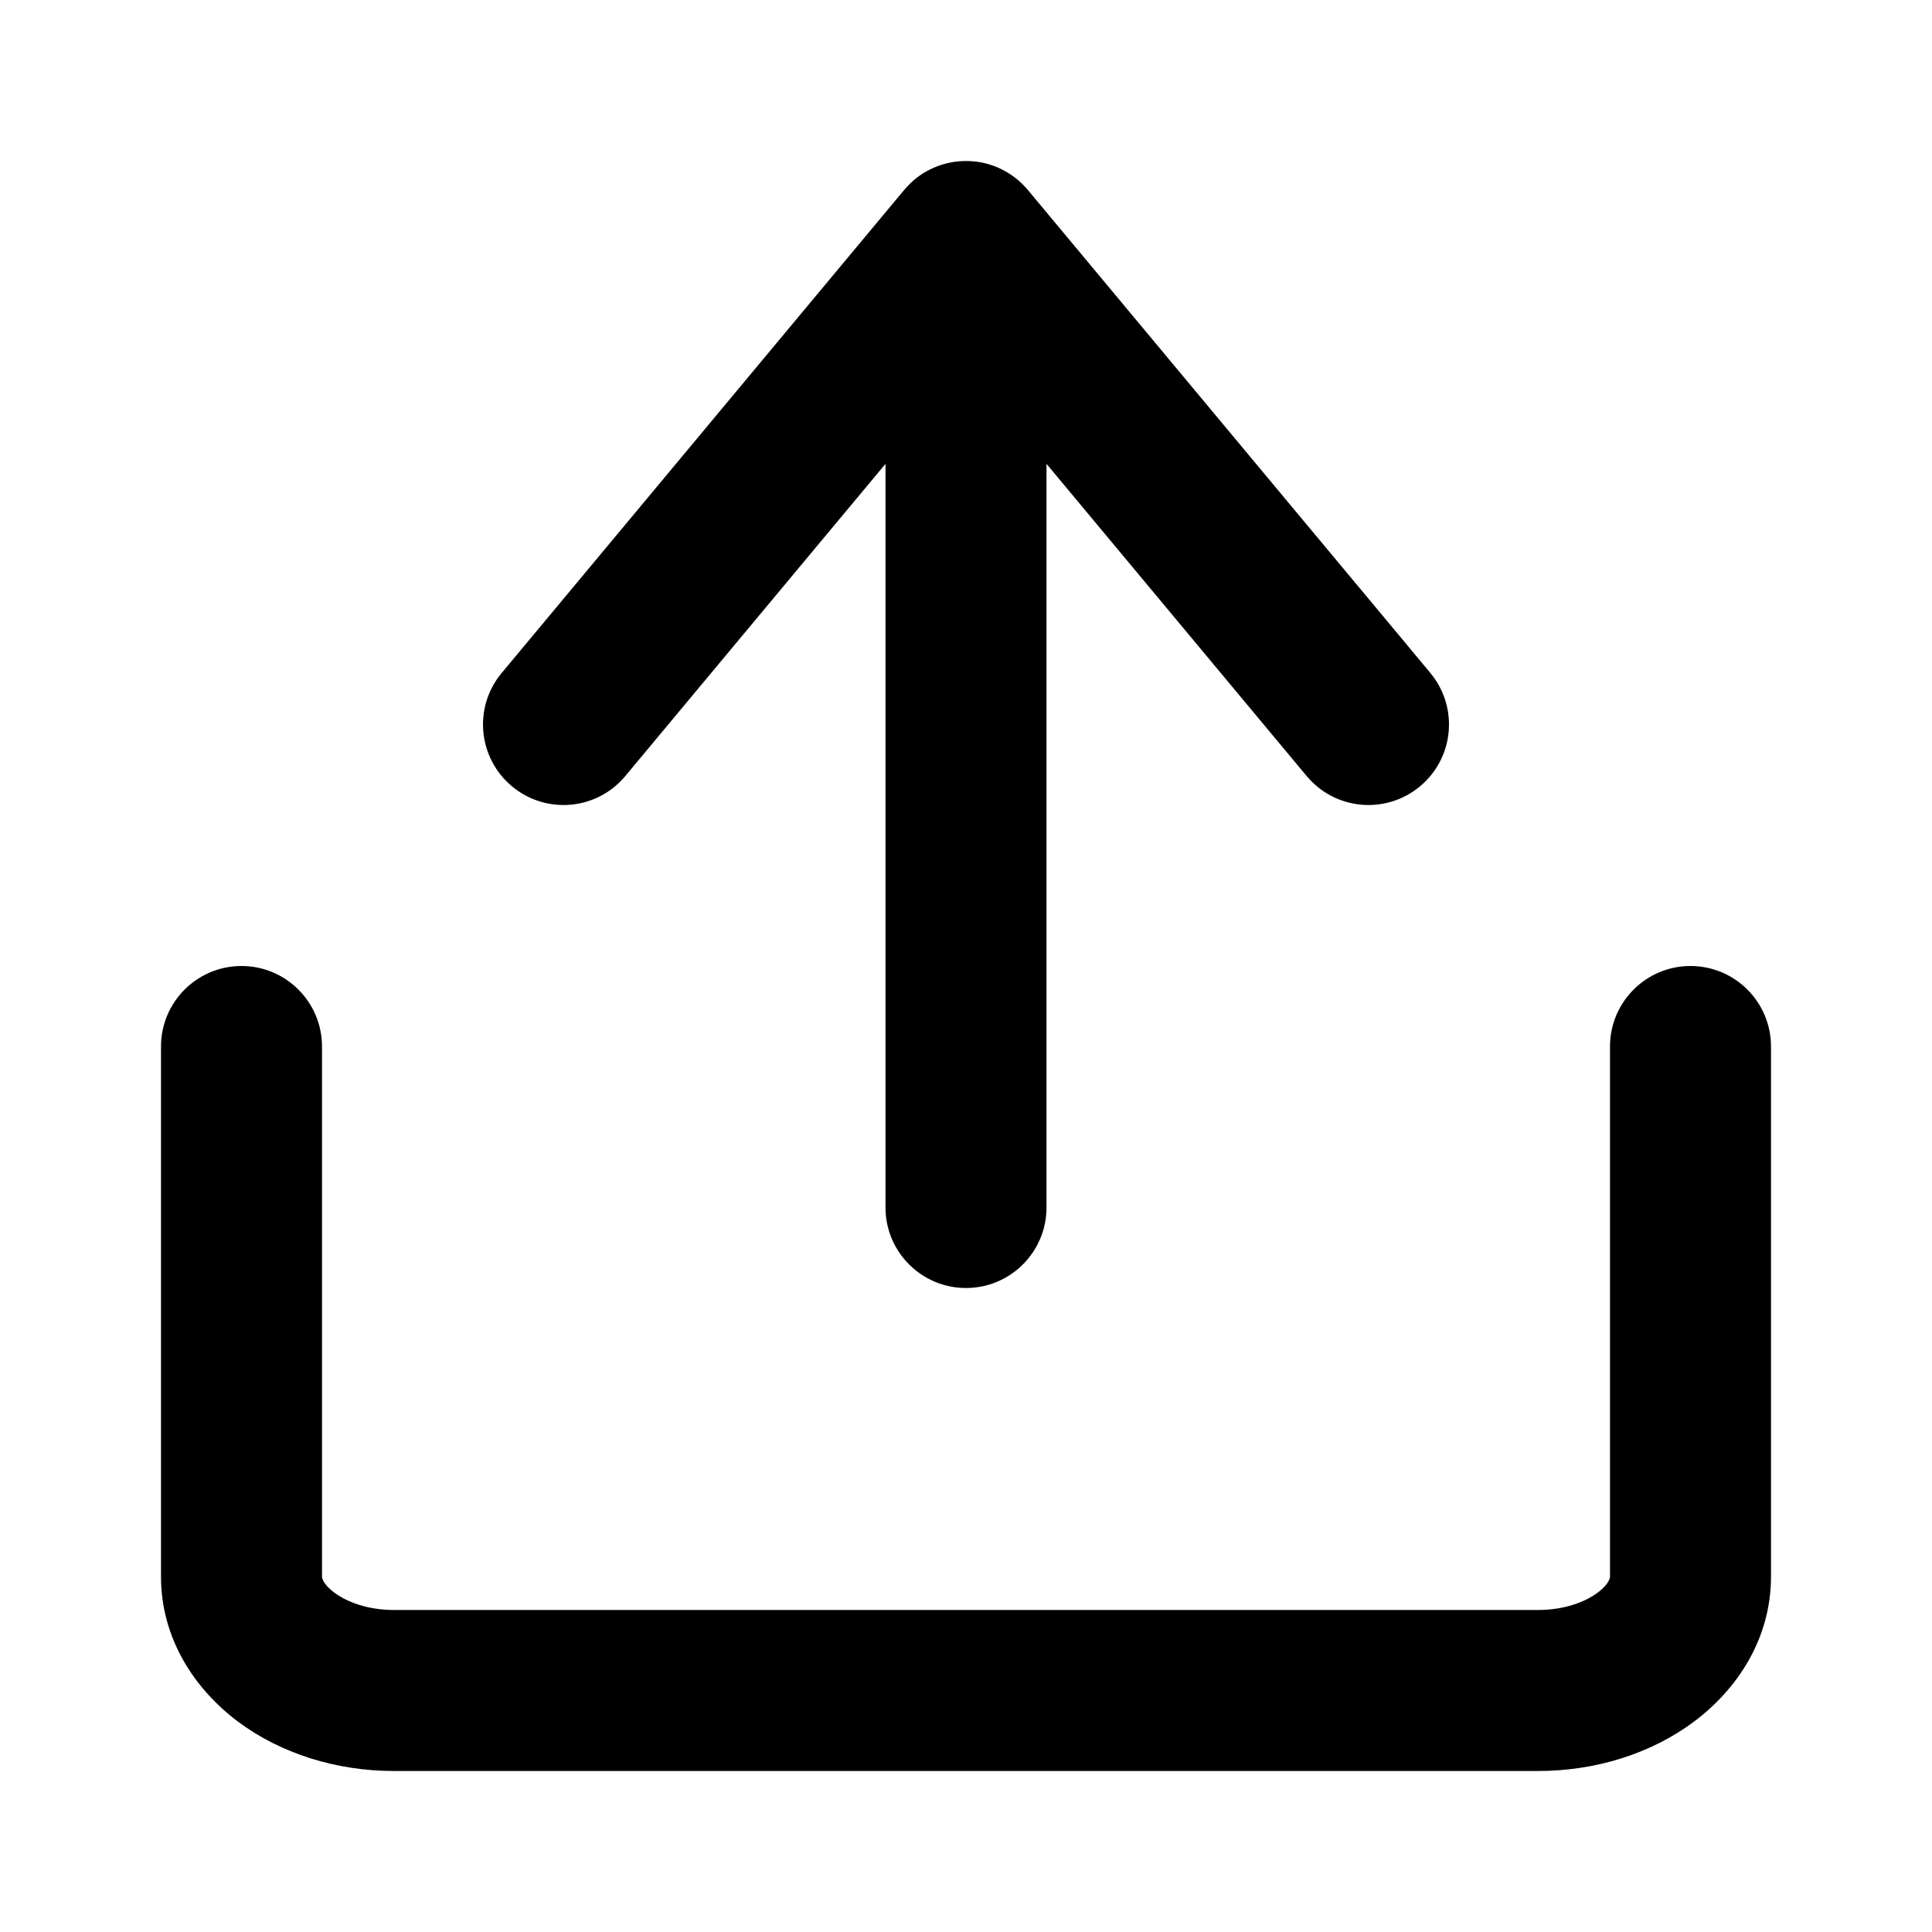
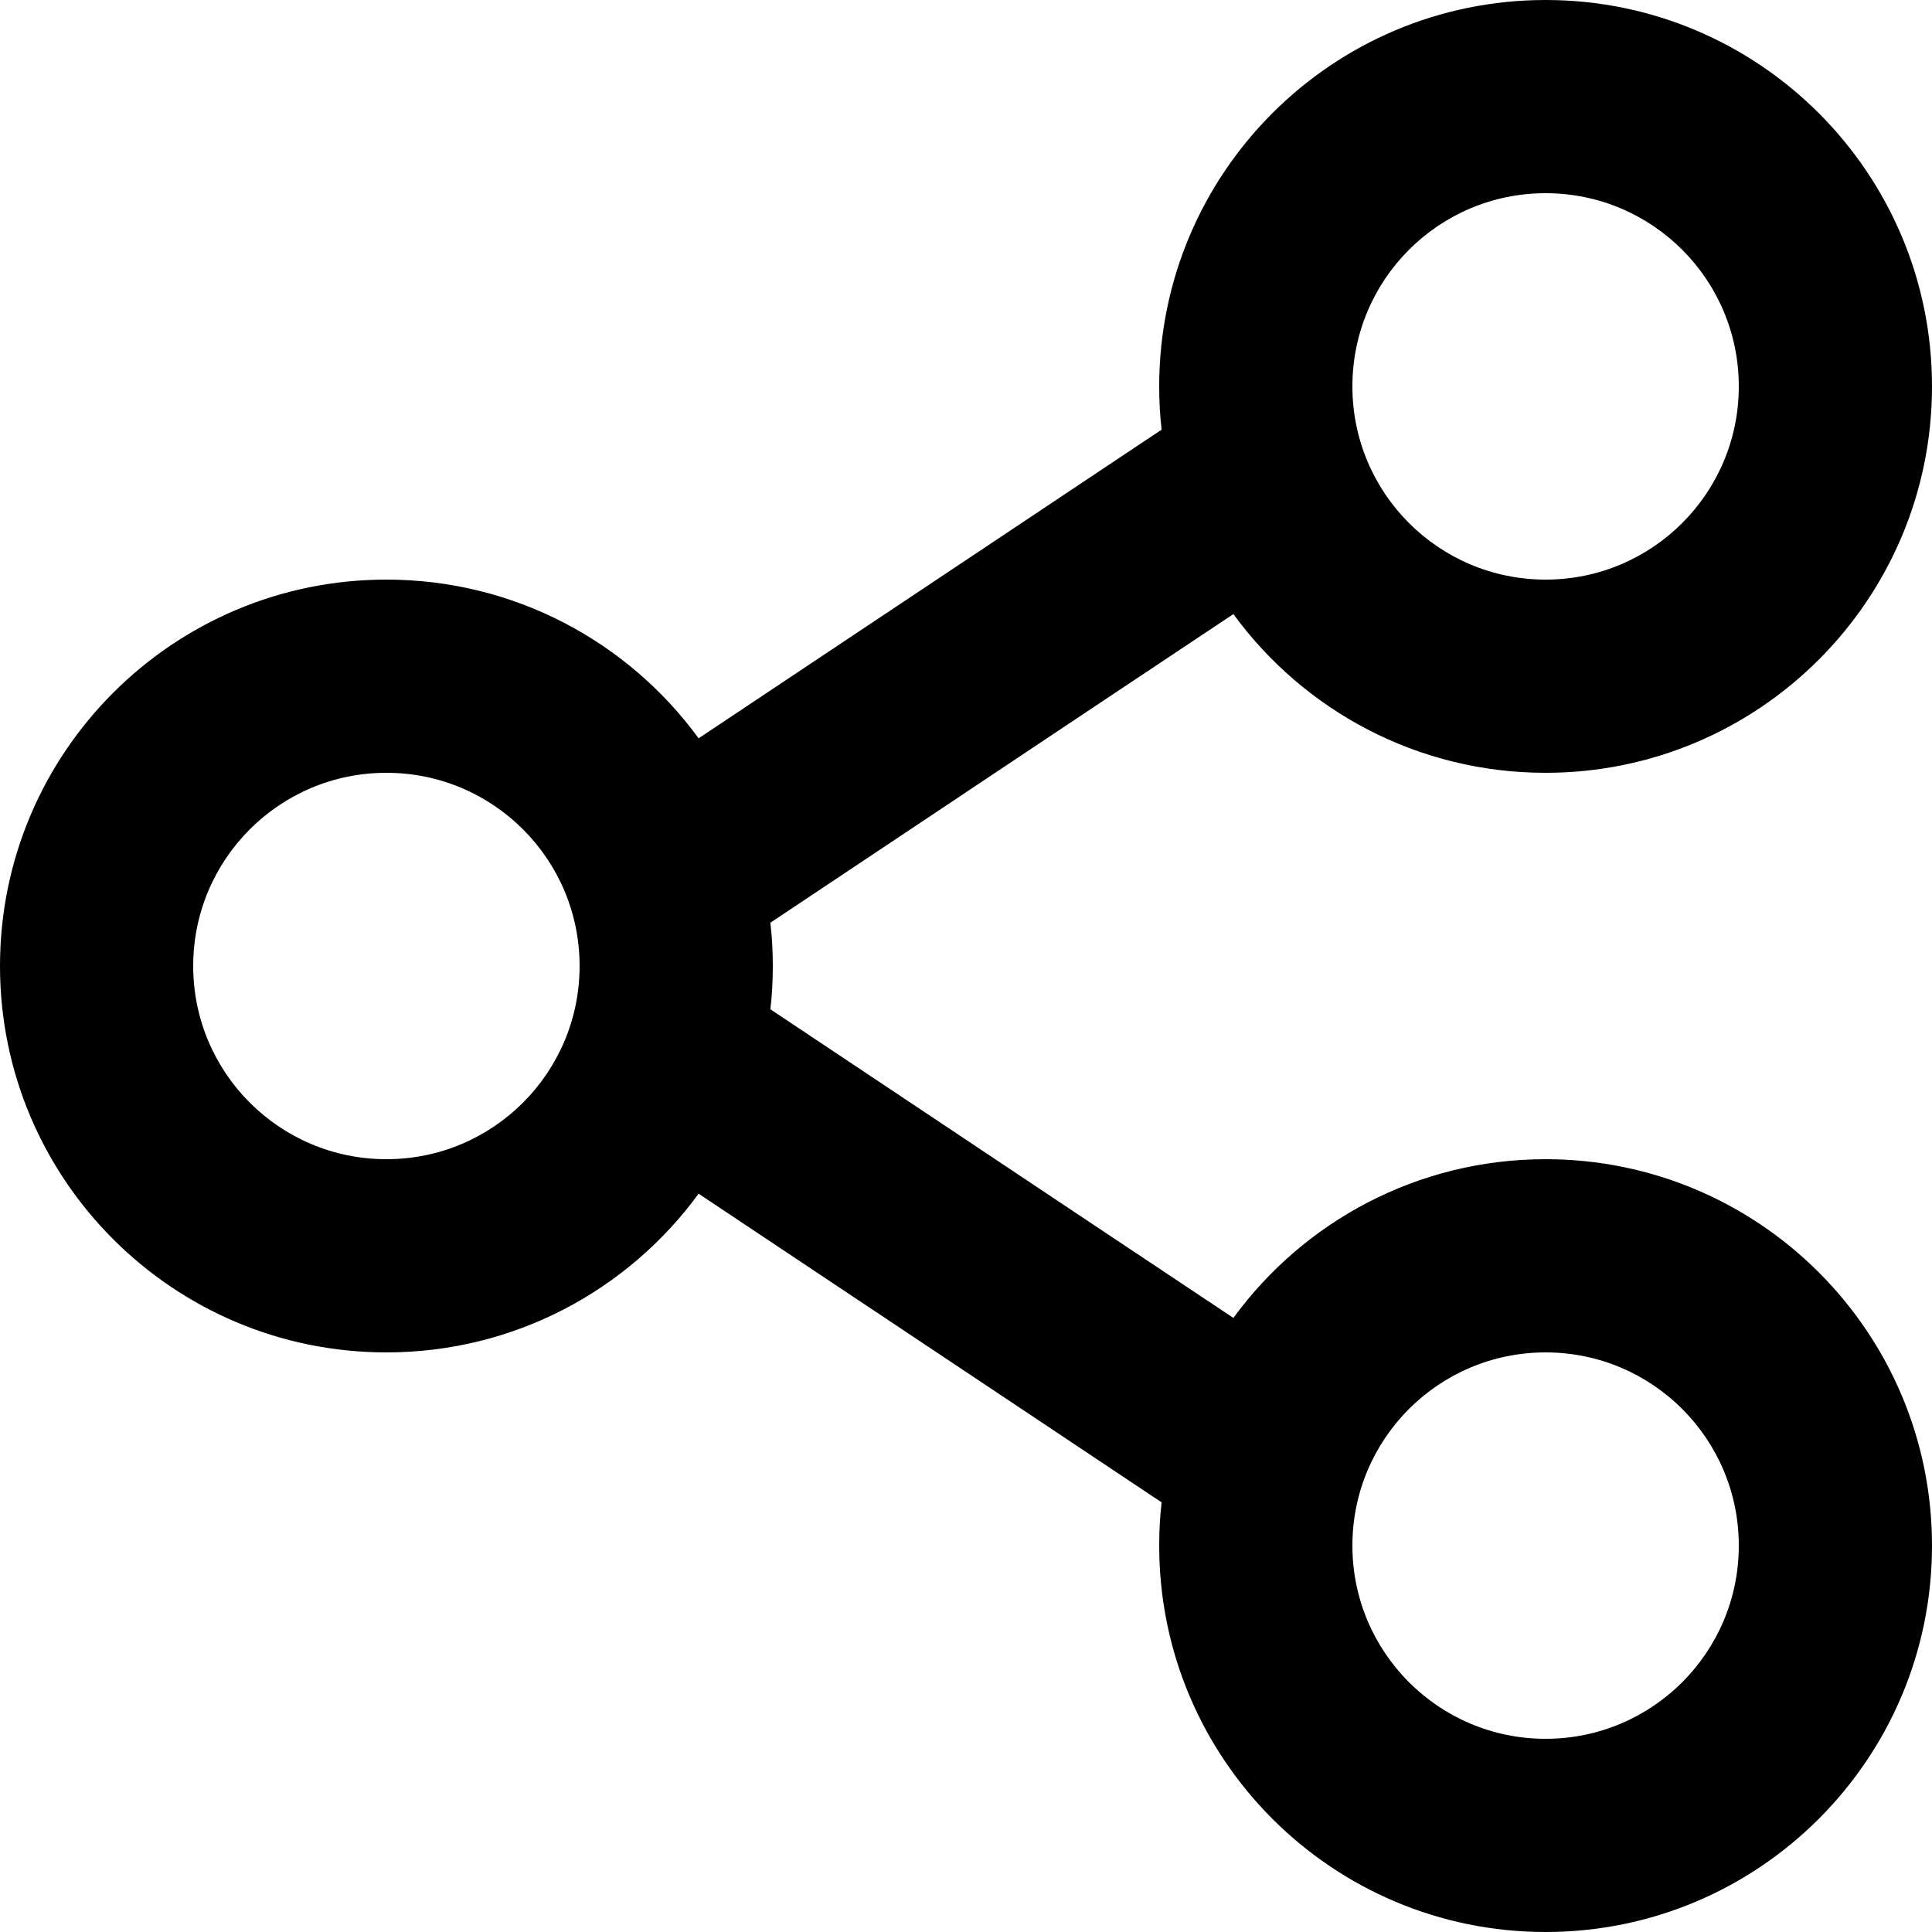
- <svg xmlns="http://www.w3.org/2000/svg" width="24" height="24" viewBox="0 0 24 24" fill="none">
-   <path fill-rule="evenodd" clip-rule="evenodd" d="M6.232 8.36C5.878 8.784 5.936 9.415 6.36 9.768C6.784 10.122 7.415 10.065 7.768 9.64L11 5.762V15C11 15.552 11.448 16 12 16C12.552 16 13 15.552 13 15V5.762L14.669 7.765L15.802 9.125L16.119 9.505L16.203 9.606L16.225 9.632L16.23 9.638L16.231 9.64L16.232 9.64L16.232 9.64L17 9L16.232 9.64C16.585 10.065 17.216 10.122 17.64 9.768C18.064 9.415 18.122 8.784 17.768 8.36L17 9L17.768 8.36L17.768 8.36L17.768 8.359L17.766 8.358L17.761 8.351L17.74 8.325L17.656 8.225L17.339 7.844L16.206 6.485L12.781 2.375C12.758 2.347 12.733 2.319 12.707 2.293C12.625 2.211 12.532 2.146 12.432 2.098C12.332 2.05 12.224 2.018 12.11 2.006C12.073 2.002 12.037 2 12 2C12 2 12 2 12 2C11.839 2 11.687 2.038 11.553 2.105C11.458 2.152 11.37 2.215 11.293 2.293C11.267 2.319 11.242 2.347 11.219 2.375L6.232 8.36ZM3 12C3.552 12 4 12.448 4 13V19.585V19.585C4 19.589 4 19.67 4.153 19.784C4.307 19.899 4.566 20 4.895 20H19.105C19.434 20 19.693 19.899 19.847 19.784C20 19.67 20 19.589 20 19.585V19.585V13C20 12.448 20.448 12 21 12C21.552 12 22 12.448 22 13V19.585C22 20.363 21.575 20.989 21.043 21.387C20.511 21.784 19.823 22 19.105 22H4.895C4.177 22 3.489 21.784 2.957 21.387C2.425 20.989 2 20.363 2 19.585V13C2 12.448 2.448 12 3 12Z" fill="black" />
+ <svg xmlns="http://www.w3.org/2000/svg" width="20" height="20" viewBox="0 0 20 20" fill="none">
+   <path fill-rule="evenodd" clip-rule="evenodd" d="M18 4C18 5.105 17.105 6 16 6C14.895 6 14 5.105 14 4C14 2.895 14.895 2 16 2C17.105 2 18 2.895 18 4ZM20 4C20 6.209 18.209 8 16 8C14.672 8 13.495 7.353 12.768 6.357L11.433 7.246L7.975 9.552C7.992 9.699 8 9.848 8 10C8 10.152 7.992 10.301 7.975 10.448L11.433 12.754L12.768 13.643C13.495 12.647 14.672 12 16 12C18.209 12 20 13.791 20 16C20 18.209 18.209 20 16 20C13.791 20 12 18.209 12 16C12 15.848 12.008 15.699 12.025 15.552L11.837 15.427L10.324 14.418L7.232 12.357C6.505 13.353 5.328 14 4 14C1.791 14 0 12.209 0 10C0 7.791 1.791 6 4 6C5.328 6 6.505 6.647 7.232 7.643L10.324 5.582L11.837 4.573L12.025 4.448C12.008 4.301 12 4.152 12 4C12 1.791 13.791 0 16 0C18.209 0 20 1.791 20 4ZM16 18C17.105 18 18 17.105 18 16C18 14.895 17.105 14 16 14C14.895 14 14 14.895 14 16C14 17.105 14.895 18 16 18ZM6 10C6 11.105 5.105 12 4 12C2.895 12 2 11.105 2 10C2 8.895 2.895 8 4 8C5.105 8 6 8.895 6 10Z" fill="black" />
</svg>
